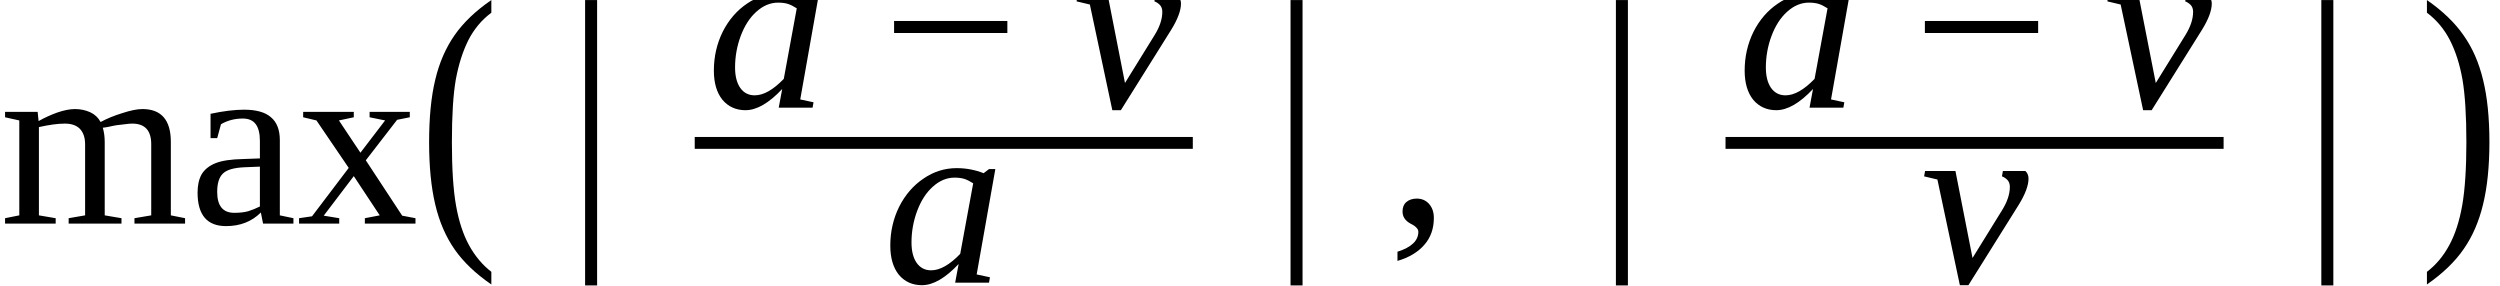
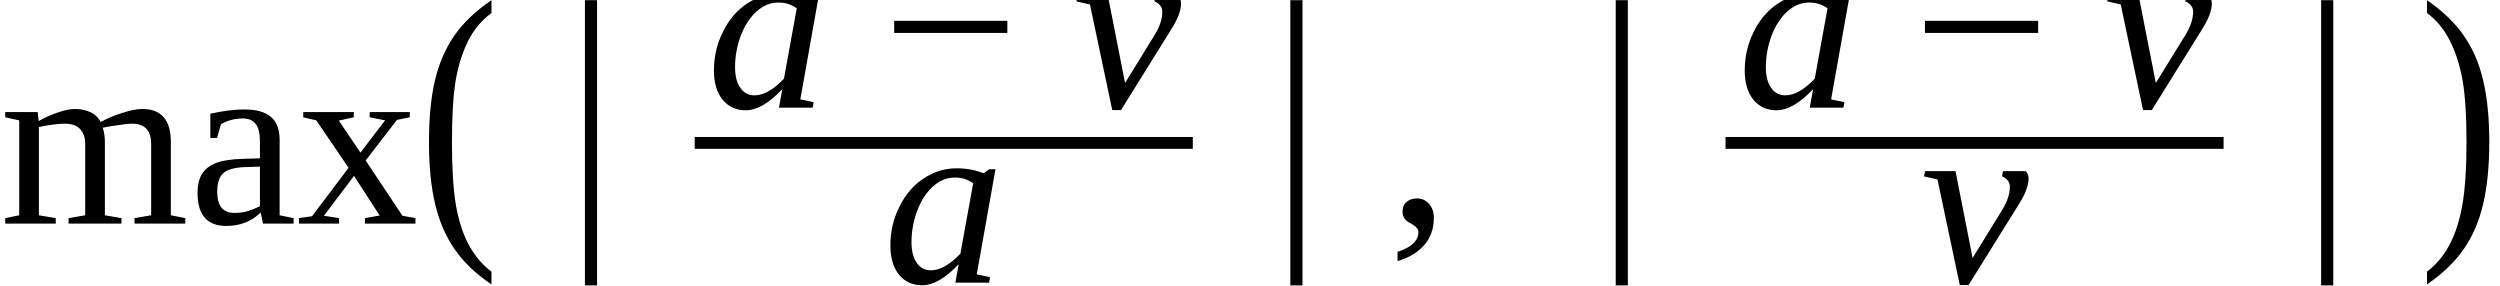
- <svg xmlns="http://www.w3.org/2000/svg" height="14.101pt" width="123.47pt" viewBox="0 -11.042 123.47 14.101">
-   <text font-size="12" text-anchor="middle" y="0" x="10.33" font-family="Times New Roman" fill="black">max</text>
-   <g transform="translate(20.66016, -3.984375)">
-     <text font-size="15.493" transform="scale(0.774542, 1)" text-anchor="middle" y="3.699" x="2.58" font-family="Times New Roman" fill="black">(</text>
-     <g transform="translate(7.32943, 0)">
-       <text font-size="15.493" transform="scale(0.774542, 1)" text-anchor="middle" y="3.699" x="1.551" font-family="Times New Roman" fill="black">|</text>
-       <g transform="translate(6.321617, 0)">
-         <g transform="translate(0.585938, -1.740234)">
-           <text font-size="12" text-anchor="middle" y="0" x="3" font-family="Times New Roman" font-style="italic" fill="black">a</text>
-           <g transform="translate(8.666664, -3.984375)">
-             <text font-size="12" text-anchor="middle" y="3.984" x="3.384" font-family="Times New Roman" fill="black">−</text>
+ <svg xmlns="http://www.w3.org/2000/svg" height="18.801pt" width="164.627pt" viewBox="0 -14.723 164.627 18.801">
+   <text font-size="16" text-anchor="middle" y="0" x="13.773" font-family="Times New Roman" fill="black">max</text>
+   <g transform="translate(27.54688, -5.3125)">
+     <text font-size="20.657" transform="scale(0.774542, 1)" text-anchor="middle" y="4.932" x="3.44" font-family="Times New Roman" fill="black">(</text>
+     <g transform="translate(9.772573, 0)">
+       <text font-size="20.657" transform="scale(0.774542, 1)" text-anchor="middle" y="4.932" x="2.068" font-family="Times New Roman" fill="black">|</text>
+       <g transform="translate(8.428823, 0)">
+         <g transform="translate(0.78125, -2.320312)">
+           <text font-size="16" text-anchor="middle" y="0" x="4" font-family="Times New Roman" font-style="italic" fill="black">a</text>
+           <g transform="translate(11.55555, -5.3125)">
+             <text font-size="16" text-anchor="middle" y="5.312" x="4.512" font-family="Times New Roman" fill="black">−</text>
          </g>
-           <g transform="translate(18.10091, 0)">
-             <text font-size="12" text-anchor="middle" y="0" x="2.663" font-family="Times New Roman" font-style="italic" fill="black">v</text>
+           <g transform="translate(24.13454, 0)">
+             <text font-size="16" text-anchor="middle" y="0" x="3.551" font-family="Times New Roman" font-style="italic" fill="black">v</text>
          </g>
        </g>
-         <g transform="translate(9.299477, 6.902344)">
-           <text font-size="12" text-anchor="middle" y="0" x="3" font-family="Times New Roman" font-style="italic" fill="black">a</text>
+         <g transform="translate(12.3993, 9.203125)">
+           <text font-size="16" text-anchor="middle" y="0" x="4" font-family="Times New Roman" font-style="italic" fill="black">a</text>
        </g>
-         <line y2="0" stroke-width="0.586" x2="24.599" stroke="black" stroke-linecap="butt" stroke-dasharray="none" y1="0" x1="0" fill="none" />
+         <line stroke-width="0.781" y2="0" y1="0" stroke="black" stroke-linecap="butt" stroke-dasharray="none" x2="32.799" x1="0" fill="none" />
      </g>
-       <g transform="translate(34.83984, 0)">
-         <text font-size="15.493" transform="scale(0.774542, 1)" text-anchor="middle" y="3.699" x="1.551" font-family="Times New Roman" fill="black">|</text>
+       <g transform="translate(46.45312, 0)">
+         <text font-size="20.657" transform="scale(0.774542, 1)" text-anchor="middle" y="4.932" x="2.068" font-family="Times New Roman" fill="black">|</text>
      </g>
-       <g transform="translate(40.57552, 0)">
-         <text font-size="12" text-anchor="middle" y="3.984" x="1.5" font-family="Times New Roman" fill="black">,</text>
+       <g transform="translate(54.1007, 0)">
+         <text font-size="16" text-anchor="middle" y="5.312" x="2" font-family="Times New Roman" fill="black">,</text>
      </g>
-       <g transform="translate(50.90886, 0)">
-         <text font-size="15.493" transform="scale(0.774542, 1)" text-anchor="middle" y="3.699" x="1.551" font-family="Times New Roman" fill="black">|</text>
+       <g transform="translate(67.87847, 0)">
+         <text font-size="20.657" transform="scale(0.774542, 1)" text-anchor="middle" y="4.932" x="2.068" font-family="Times New Roman" fill="black">|</text>
      </g>
-       <g transform="translate(57.23047, 0)">
-         <g transform="translate(0.585938, -1.740234)">
-           <text font-size="12" text-anchor="middle" y="0" x="3" font-family="Times New Roman" font-style="italic" fill="black">a</text>
-           <g transform="translate(8.666664, -3.984375)">
-             <text font-size="12" text-anchor="middle" y="3.984" x="3.384" font-family="Times New Roman" fill="black">−</text>
+       <g transform="translate(76.3073, 0)">
+         <g transform="translate(0.78125, -2.320312)">
+           <text font-size="16" text-anchor="middle" y="0" x="4" font-family="Times New Roman" font-style="italic" fill="black">a</text>
+           <g transform="translate(11.55555, -5.3125)">
+             <text font-size="16" text-anchor="middle" y="5.312" x="4.512" font-family="Times New Roman" fill="black">−</text>
          </g>
-           <g transform="translate(18.10091, 0)">
-             <text font-size="12" text-anchor="middle" y="0" x="2.663" font-family="Times New Roman" font-style="italic" fill="black">v</text>
+           <g transform="translate(24.13454, 0)">
+             <text font-size="16" text-anchor="middle" y="0" x="3.551" font-family="Times New Roman" font-style="italic" fill="black">v</text>
          </g>
        </g>
-         <g transform="translate(9.636391, 6.902344)">
-           <text font-size="12" text-anchor="middle" y="0" x="2.663" font-family="Times New Roman" font-style="italic" fill="black">v</text>
+         <g transform="translate(12.84852, 9.203125)">
+           <text font-size="16" text-anchor="middle" y="0" x="3.551" font-family="Times New Roman" font-style="italic" fill="black">v</text>
        </g>
-         <line y2="0" stroke-width="0.586" x2="24.599" stroke="black" stroke-linecap="butt" stroke-dasharray="none" y1="0" x1="0" fill="none" />
+         <line stroke-width="0.781" y2="0" y1="0" stroke="black" stroke-linecap="butt" stroke-dasharray="none" x2="32.799" x1="0" fill="none" />
      </g>
-       <g transform="translate(85.7487, 0)">
-         <text font-size="15.493" transform="scale(0.774542, 1)" text-anchor="middle" y="3.699" x="1.551" font-family="Times New Roman" fill="black">|</text>
+       <g transform="translate(114.3316, 0)">
+         <text font-size="20.657" transform="scale(0.774542, 1)" text-anchor="middle" y="4.932" x="2.068" font-family="Times New Roman" fill="black">|</text>
      </g>
    </g>
-     <g transform="translate(98.81381, 0)">
-       <text font-size="15.493" transform="scale(0.774542, 1)" text-anchor="middle" y="3.699" x="2.58" font-family="Times New Roman" fill="black">)</text>
+     <g transform="translate(131.7517, 0)">
+       <text font-size="20.657" transform="scale(0.774542, 1)" text-anchor="middle" y="4.932" x="3.44" font-family="Times New Roman" fill="black">)</text>
    </g>
  </g>
</svg>
